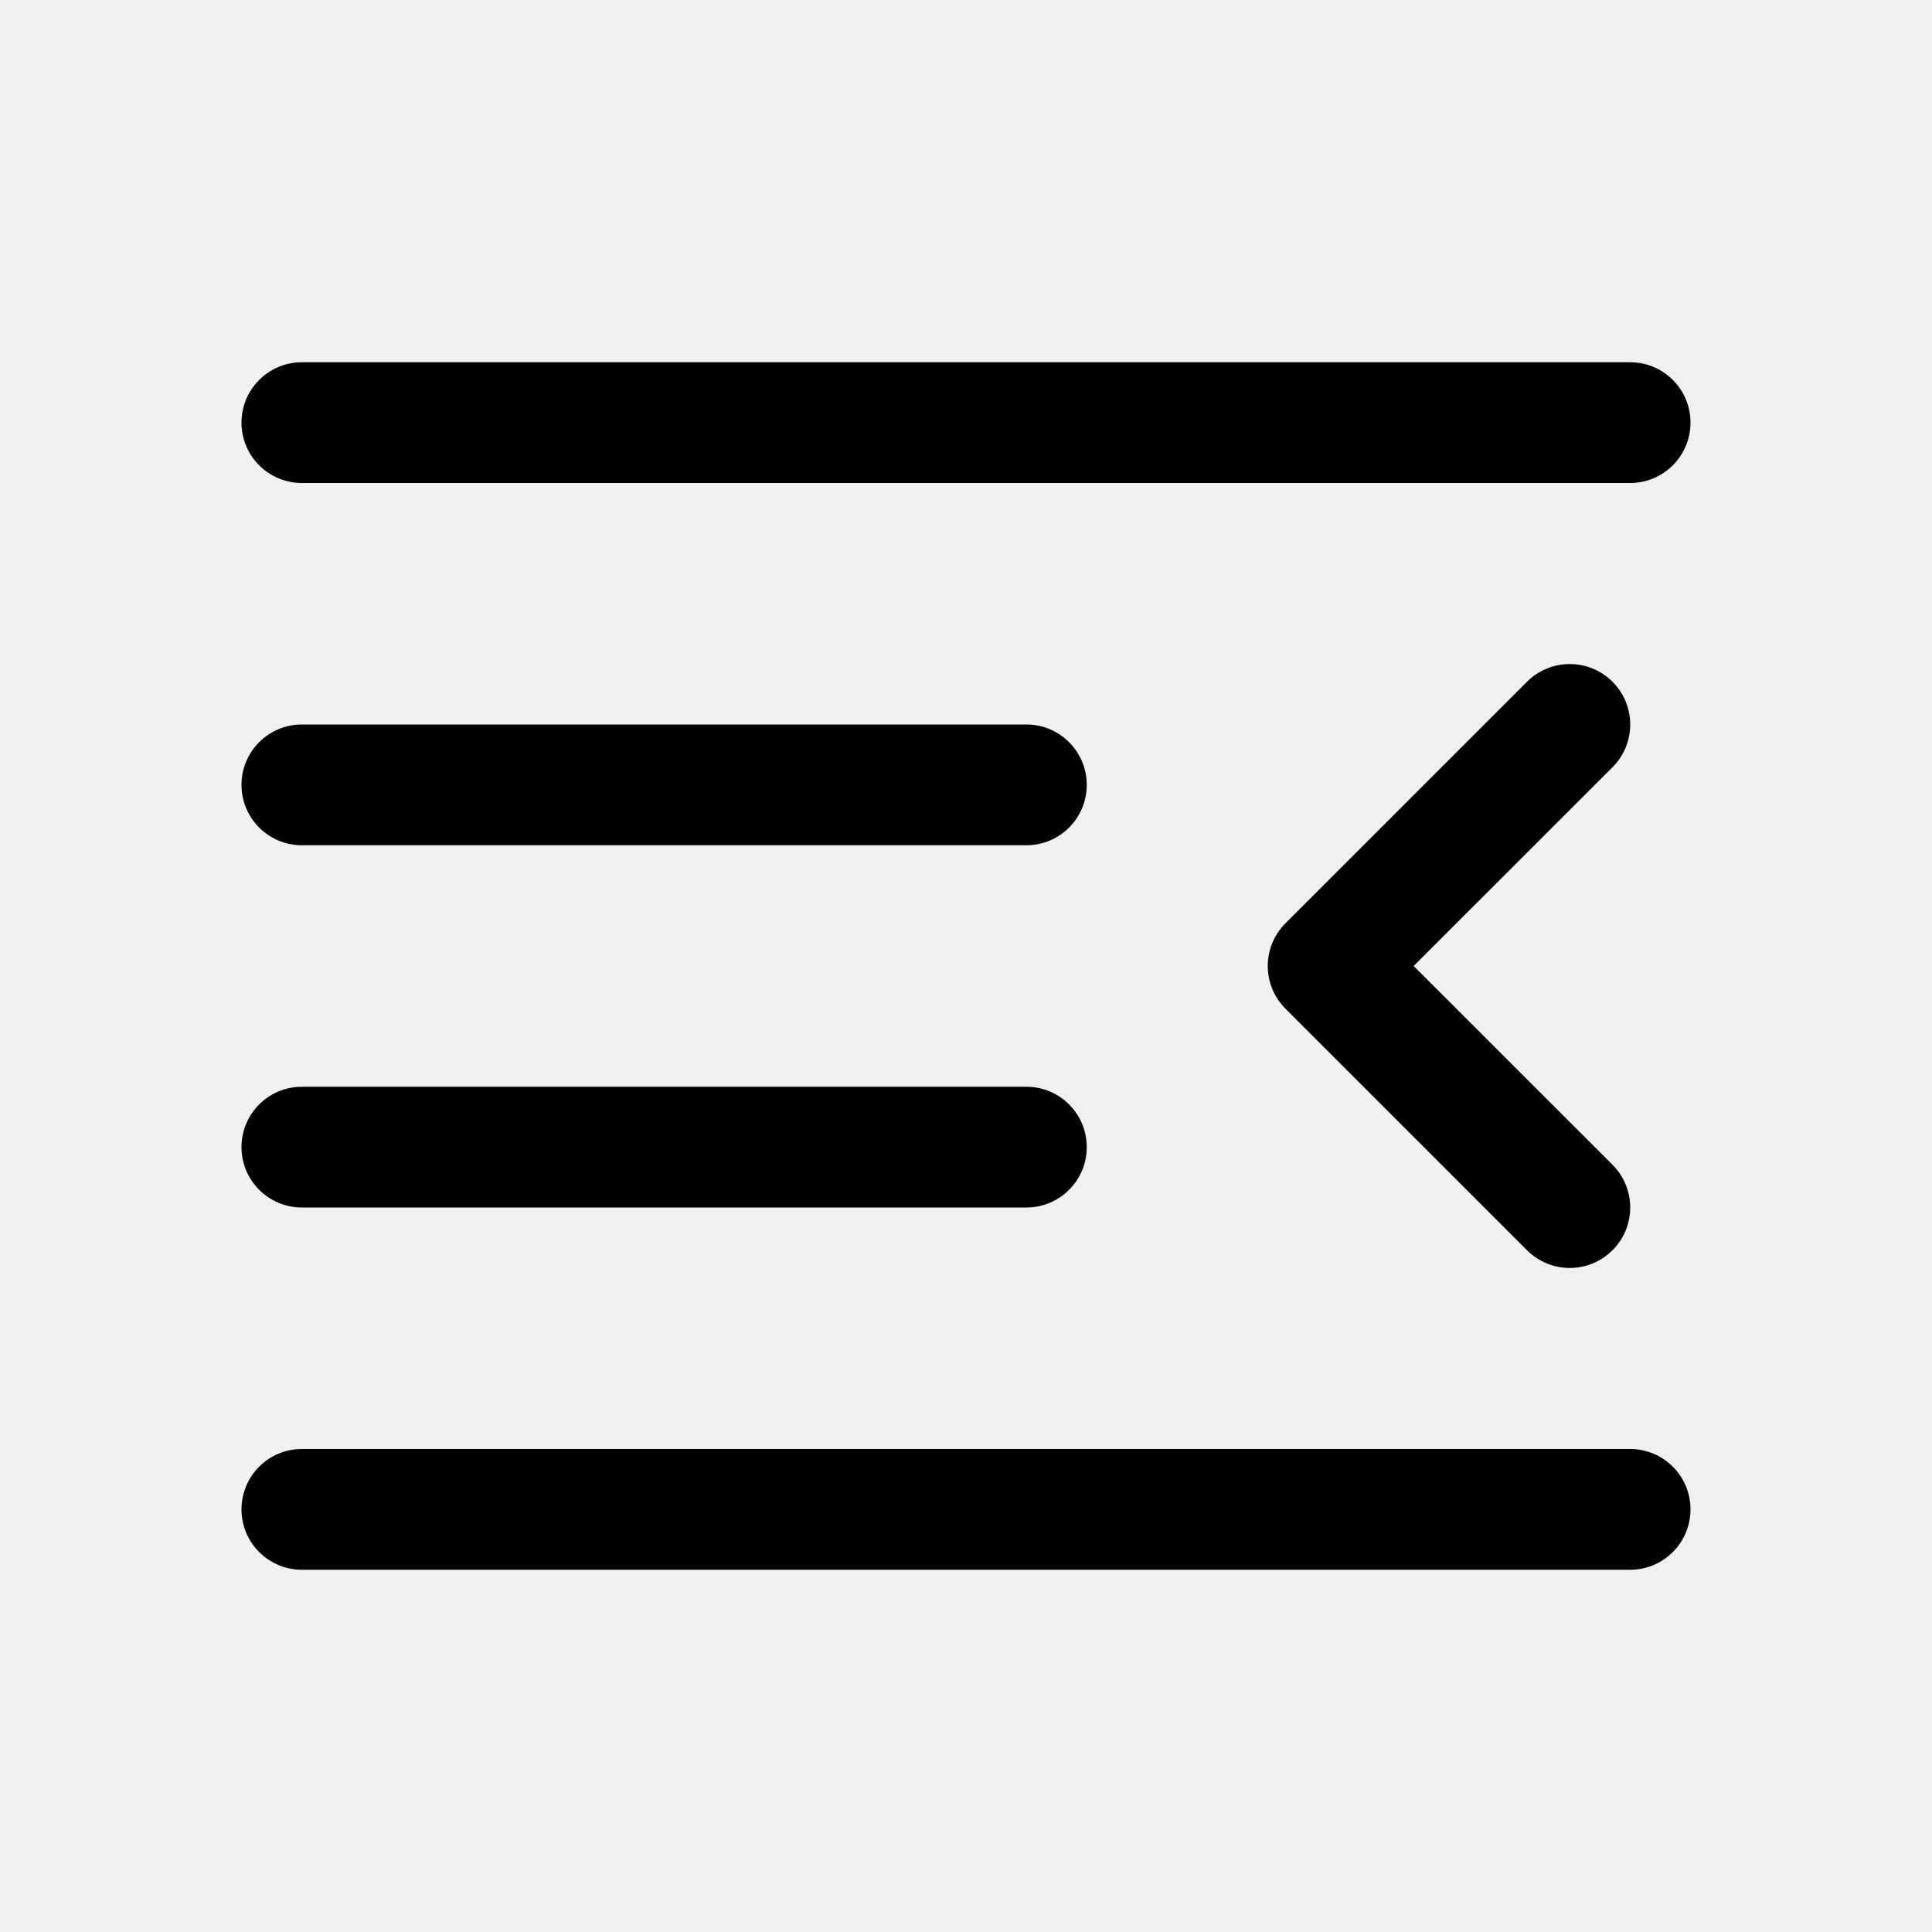
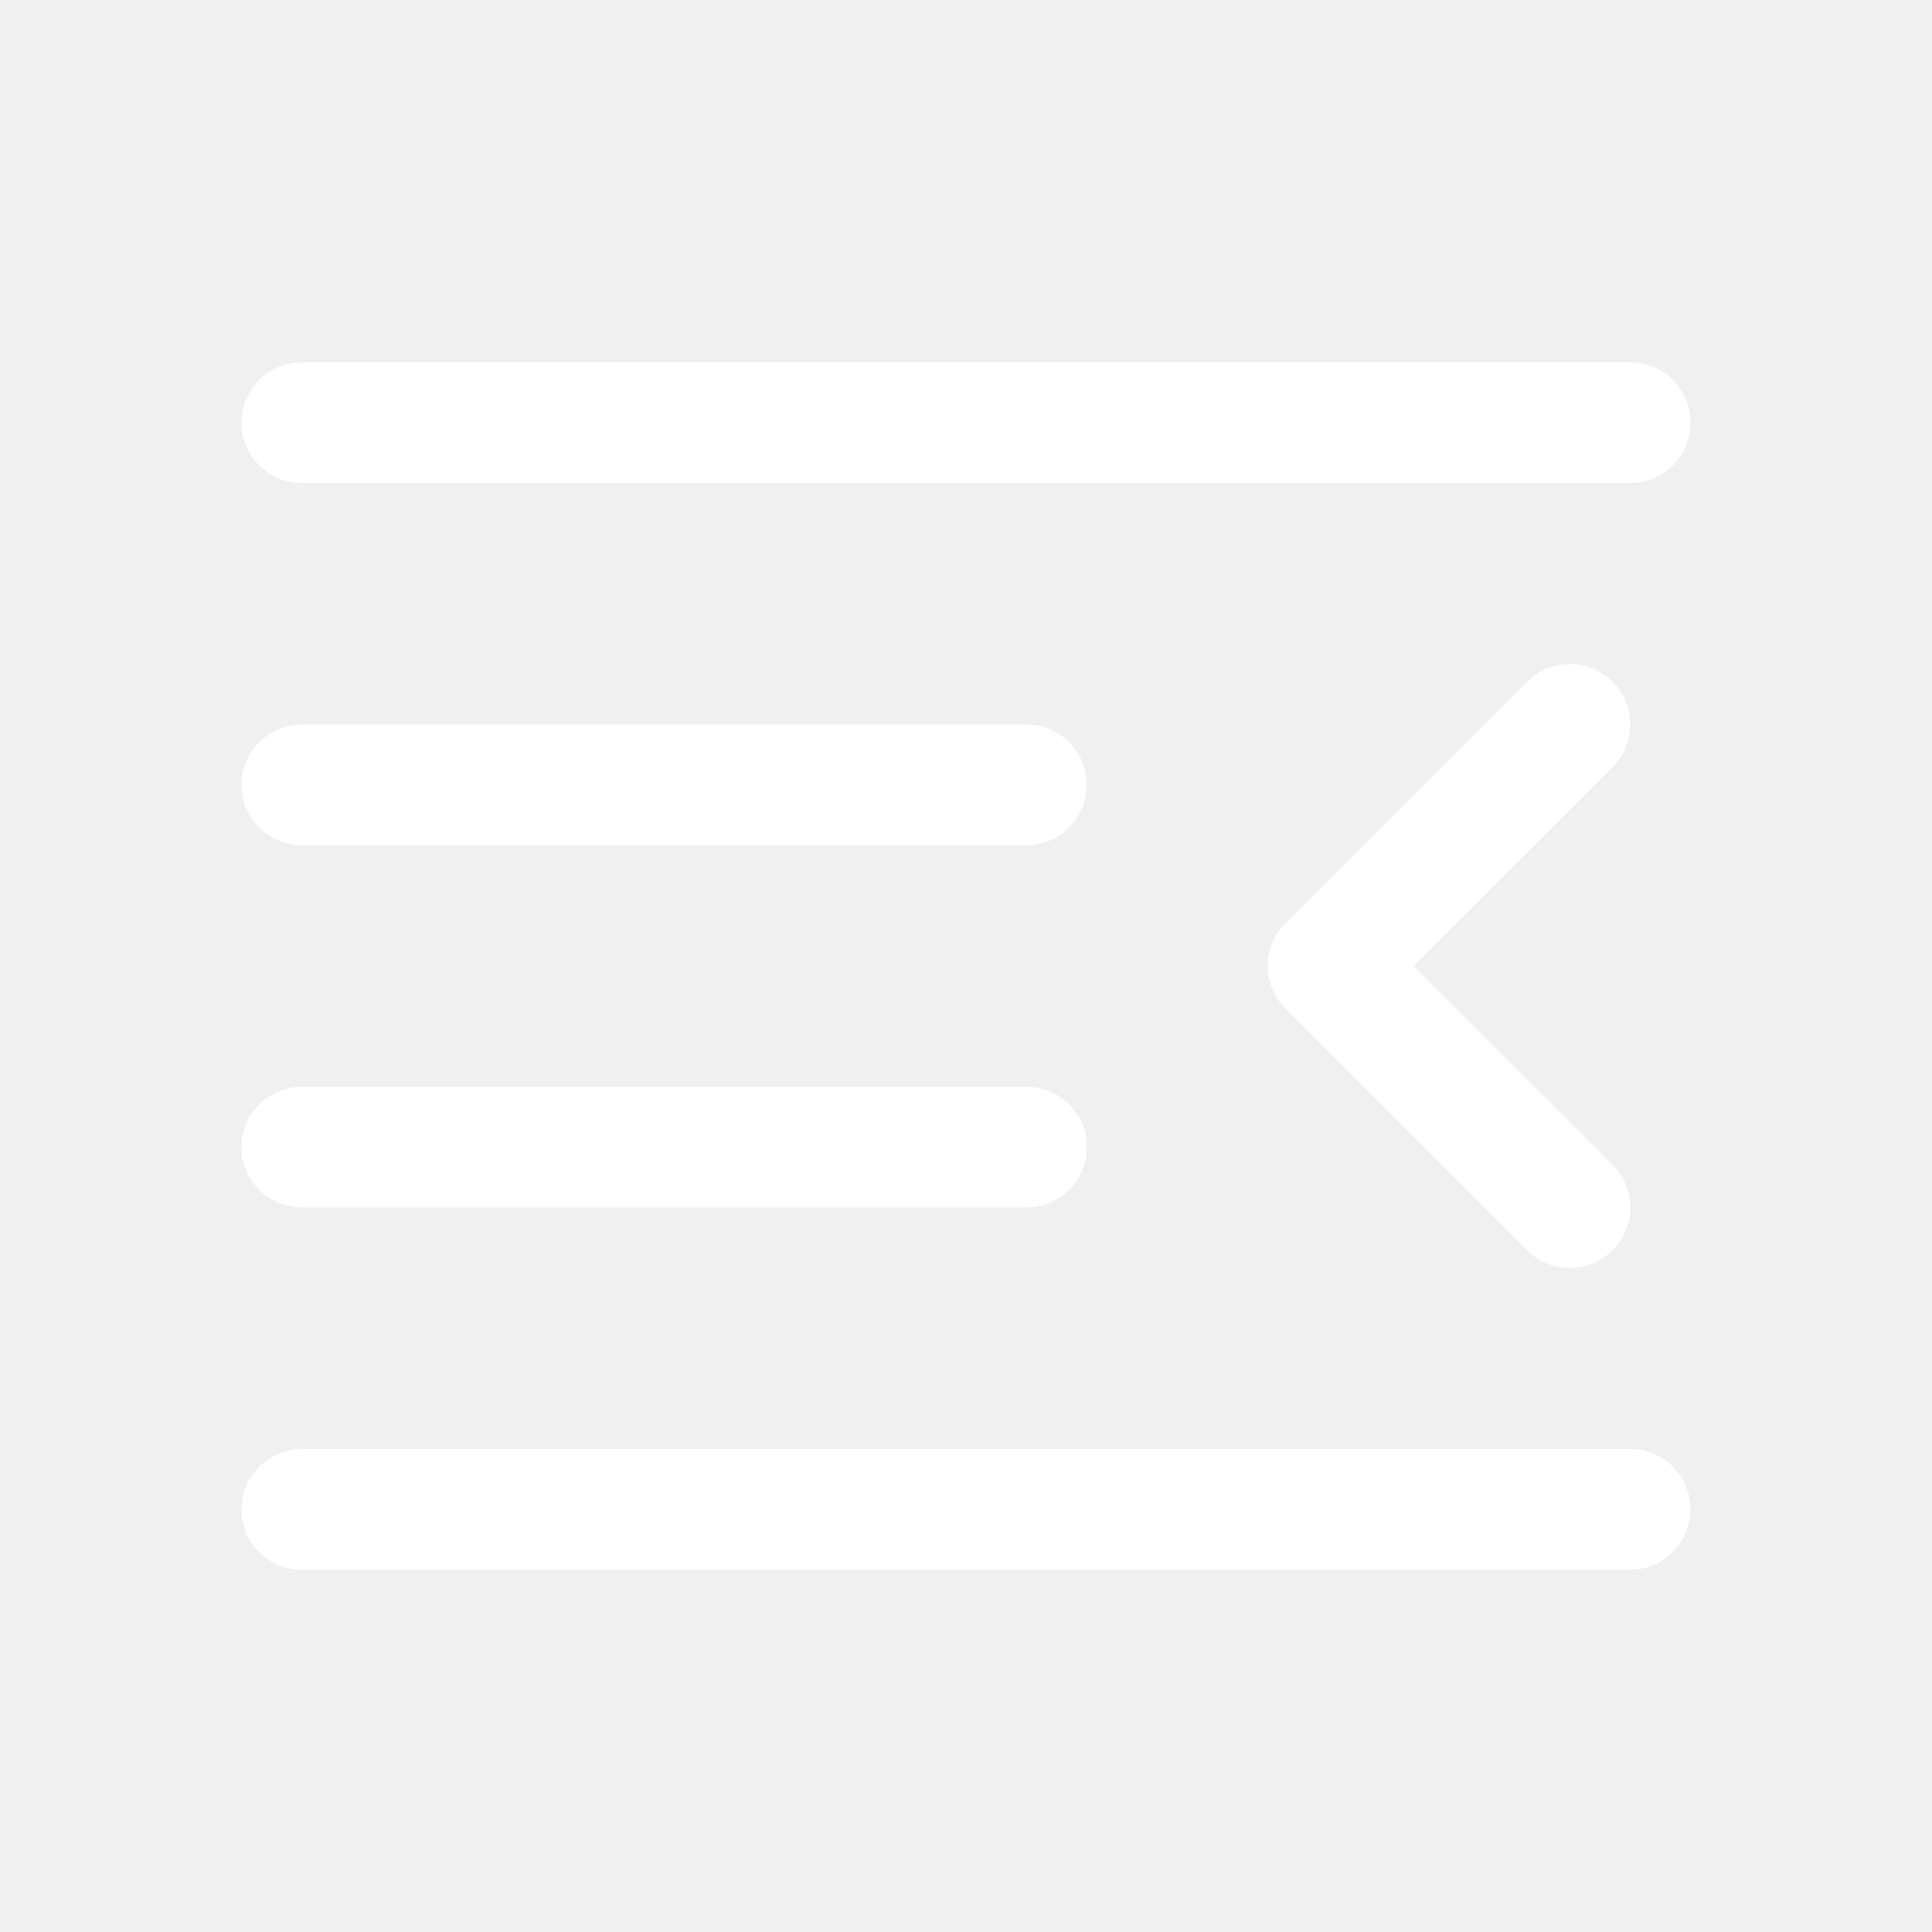
- <svg xmlns="http://www.w3.org/2000/svg" width="16" height="16" fill="currentColor" class="bi bi-text-indent-right">
+ <svg xmlns="http://www.w3.org/2000/svg" width="16" height="16" fill="white" class="bi bi-text-indent-right">
  <path d="M2 3.5a.5.5 0 0 1 .5-.5h11a.5.5 0 0 1 0 1h-11a.5.5 0 0 1-.5-.5zm10.646 2.146a.5.5 0 0 1 .708.708L11.707 8l1.647 1.646a.5.5 0 0 1-.708.708l-2-2a.5.5 0 0 1 0-.708l2-2zM2 6.5a.5.5 0 0 1 .5-.5h6a.5.5 0 0 1 0 1h-6a.5.5 0 0 1-.5-.5zm0 3a.5.5 0 0 1 .5-.5h6a.5.5 0 0 1 0 1h-6a.5.5 0 0 1-.5-.5zm0 3a.5.5 0 0 1 .5-.5h11a.5.5 0 0 1 0 1h-11a.5.5 0 0 1-.5-.5z" />
</svg>
